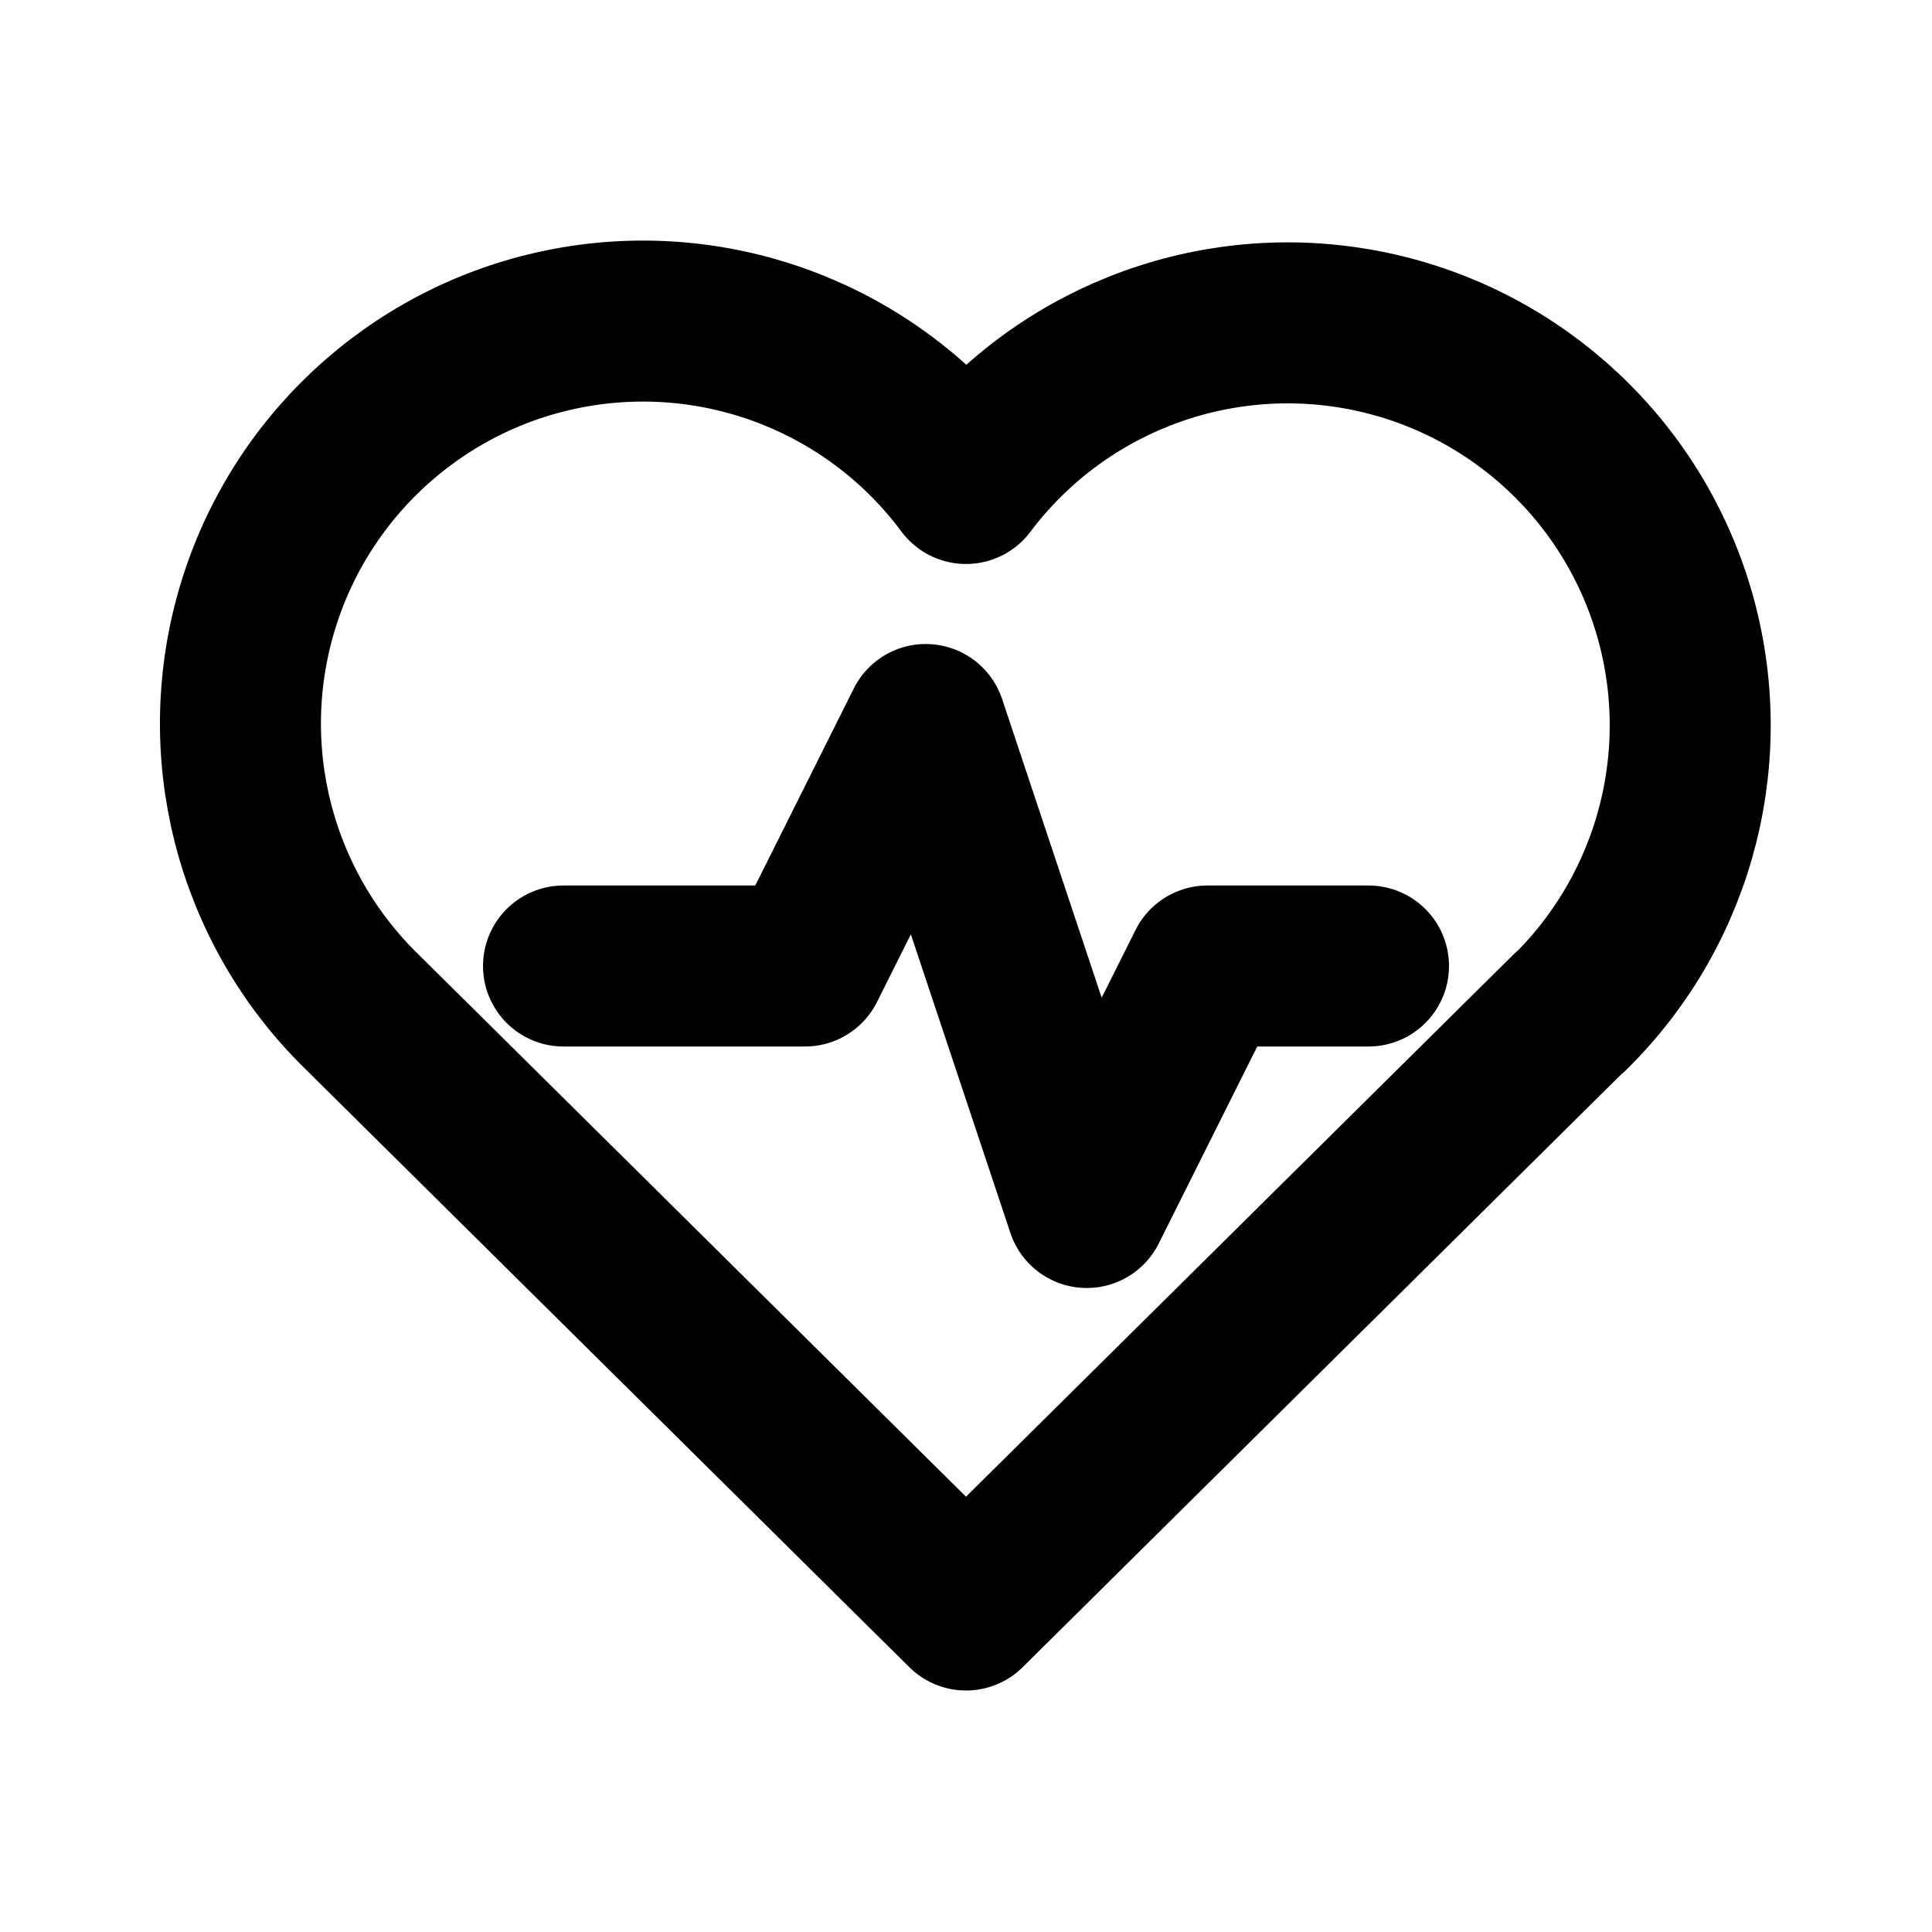
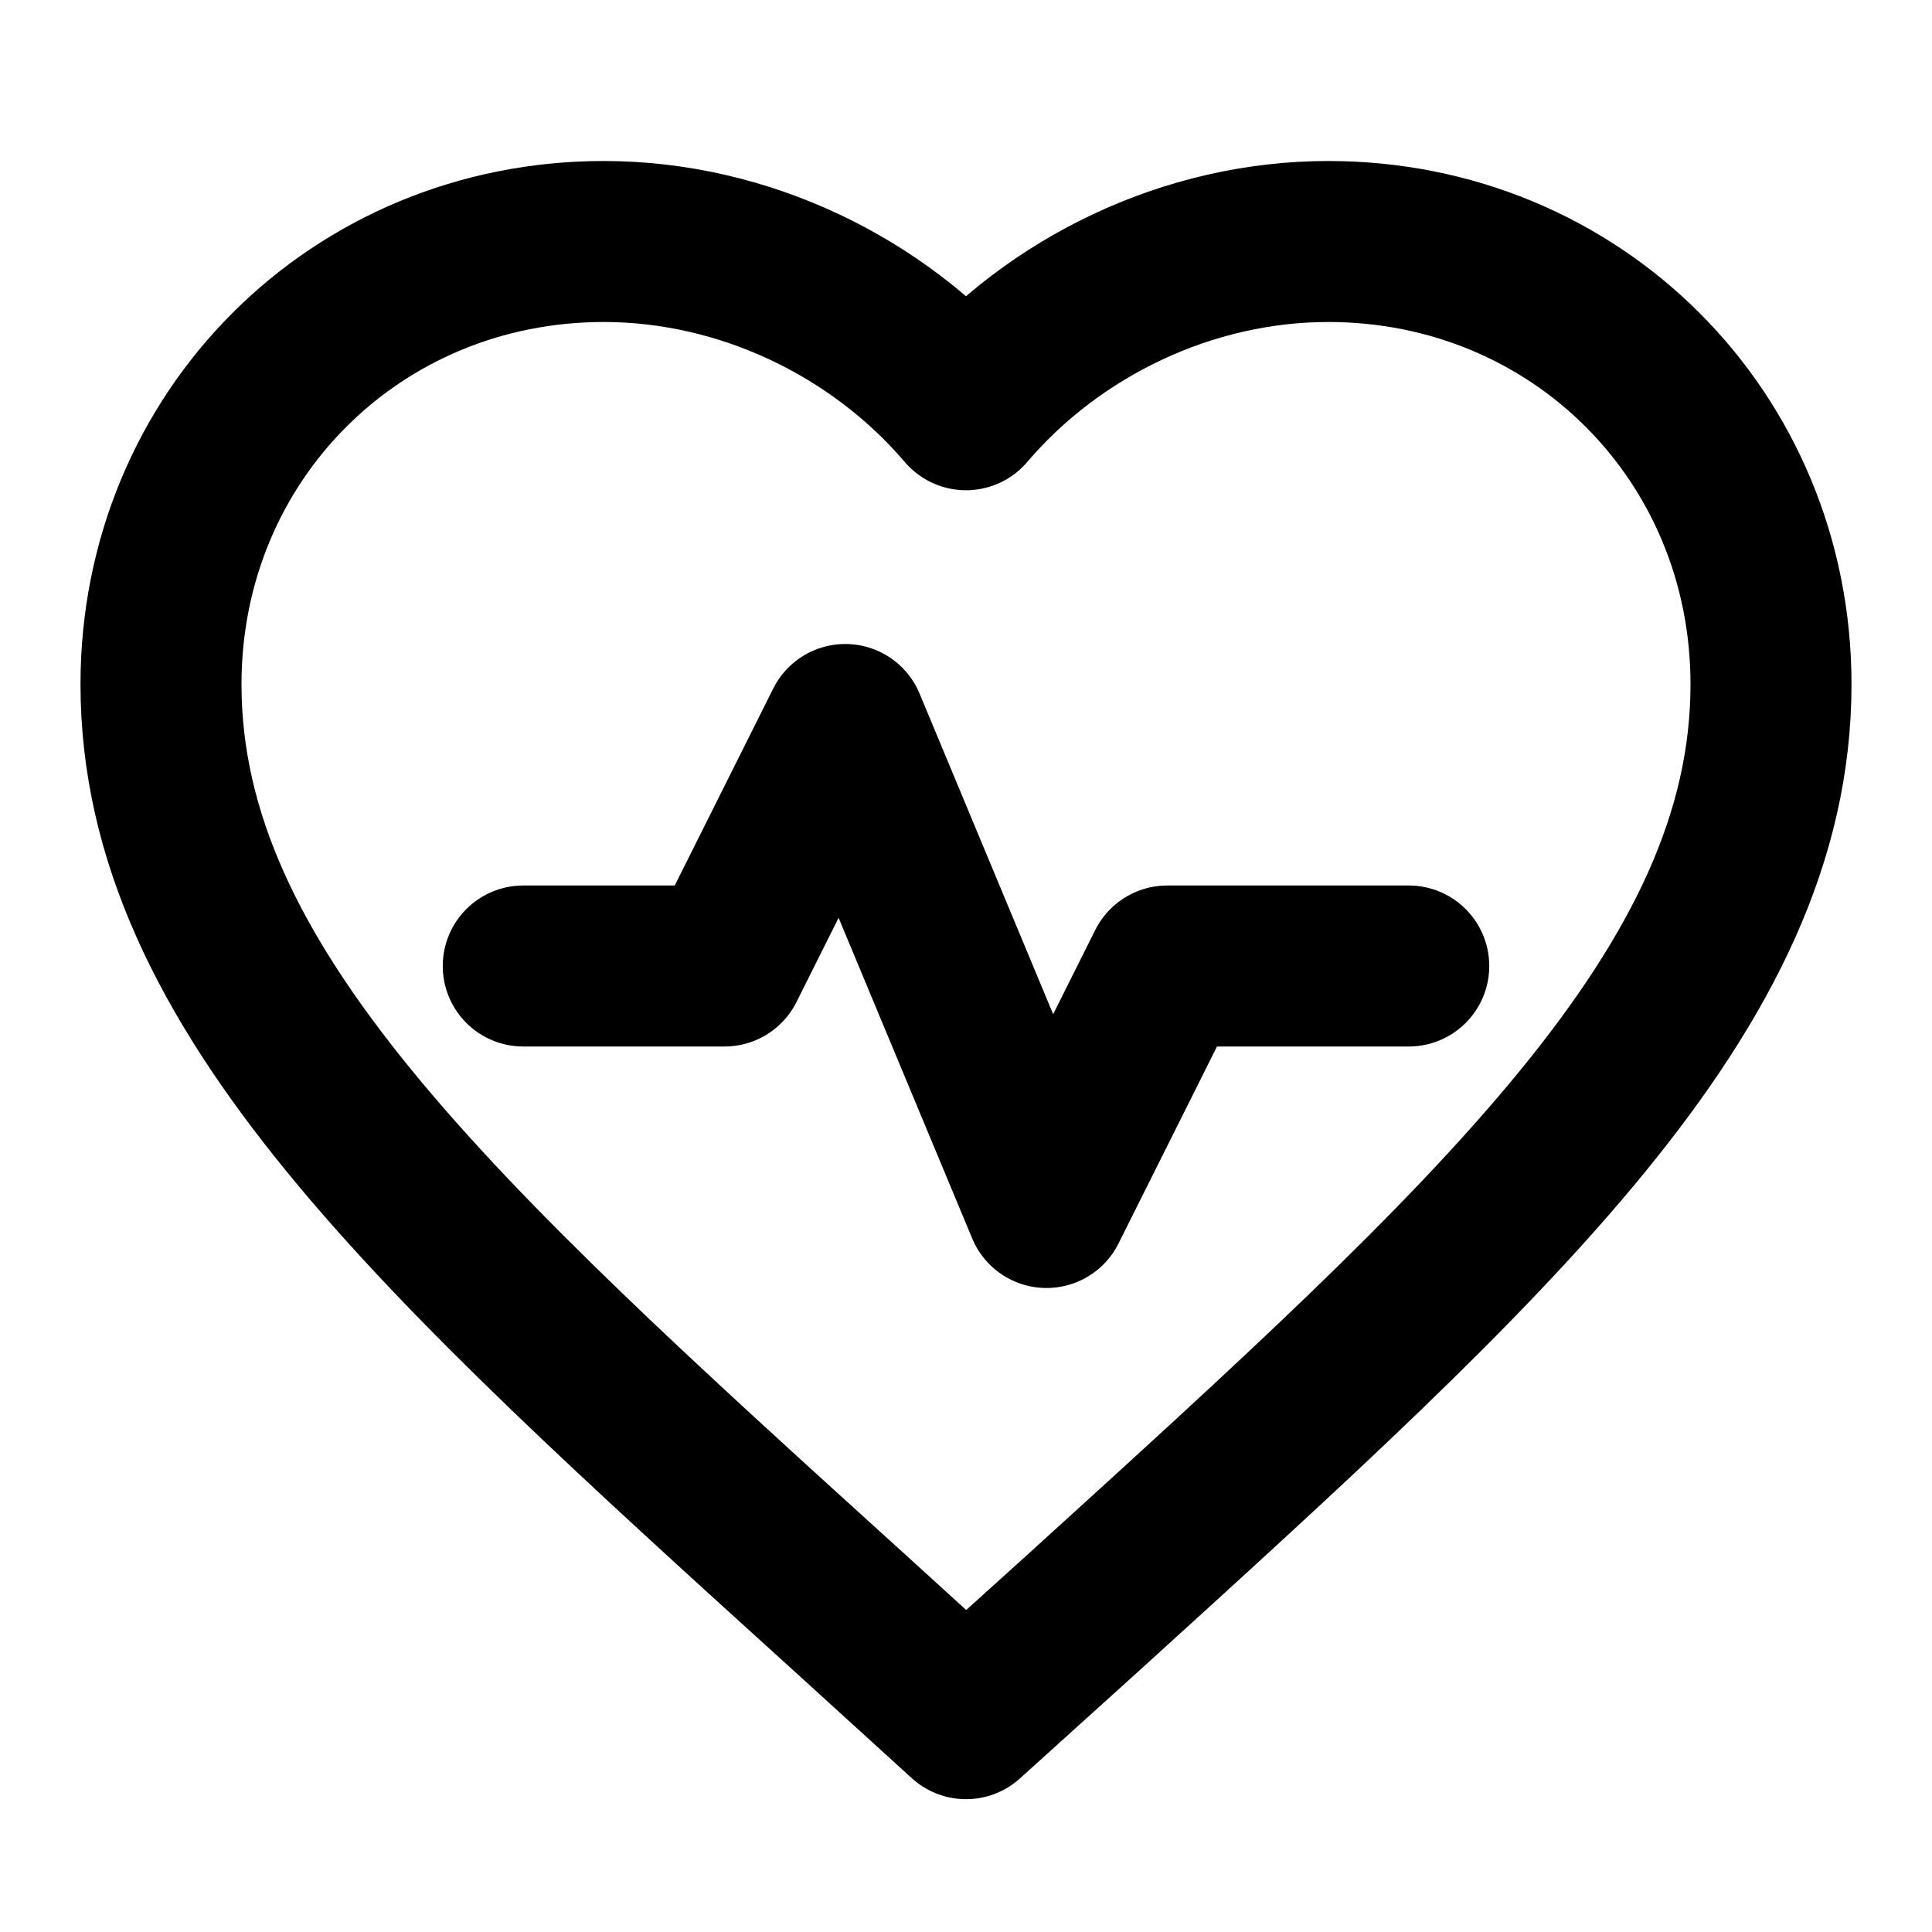
<svg xmlns="http://www.w3.org/2000/svg" viewBox="0 0 24 24" fill="none" stroke="currentColor" stroke-width="2" stroke-linecap="round" stroke-linejoin="round">
-   <path d="M19.5 12.572l-7.5 7.428l-7.5 -7.428a5 5 0 1 1 7.5 -6.566a5 5 0 1 1 7.5 6.572" />
-   <polyline points="7 12 10 12 11.5 9 13.5 15 15 12 17 12" />
+   <path d="M12 21.35l-1.45-1.32C5.4 15.36 2 12.28 2 8.5 2 5.42 4.42 3 7.5 3c1.74 0 3.41.81 4.5 2.09C13.09 3.81 14.76 3 16.5 3 19.58 3 22 5.42 22 8.5c0 3.78-3.4 6.86-8.55 11.54L12 21.35z" />
+   <path d="M6.5 12h2.5l1.5-3 2.5 6 1.5-3h3" />
</svg>
